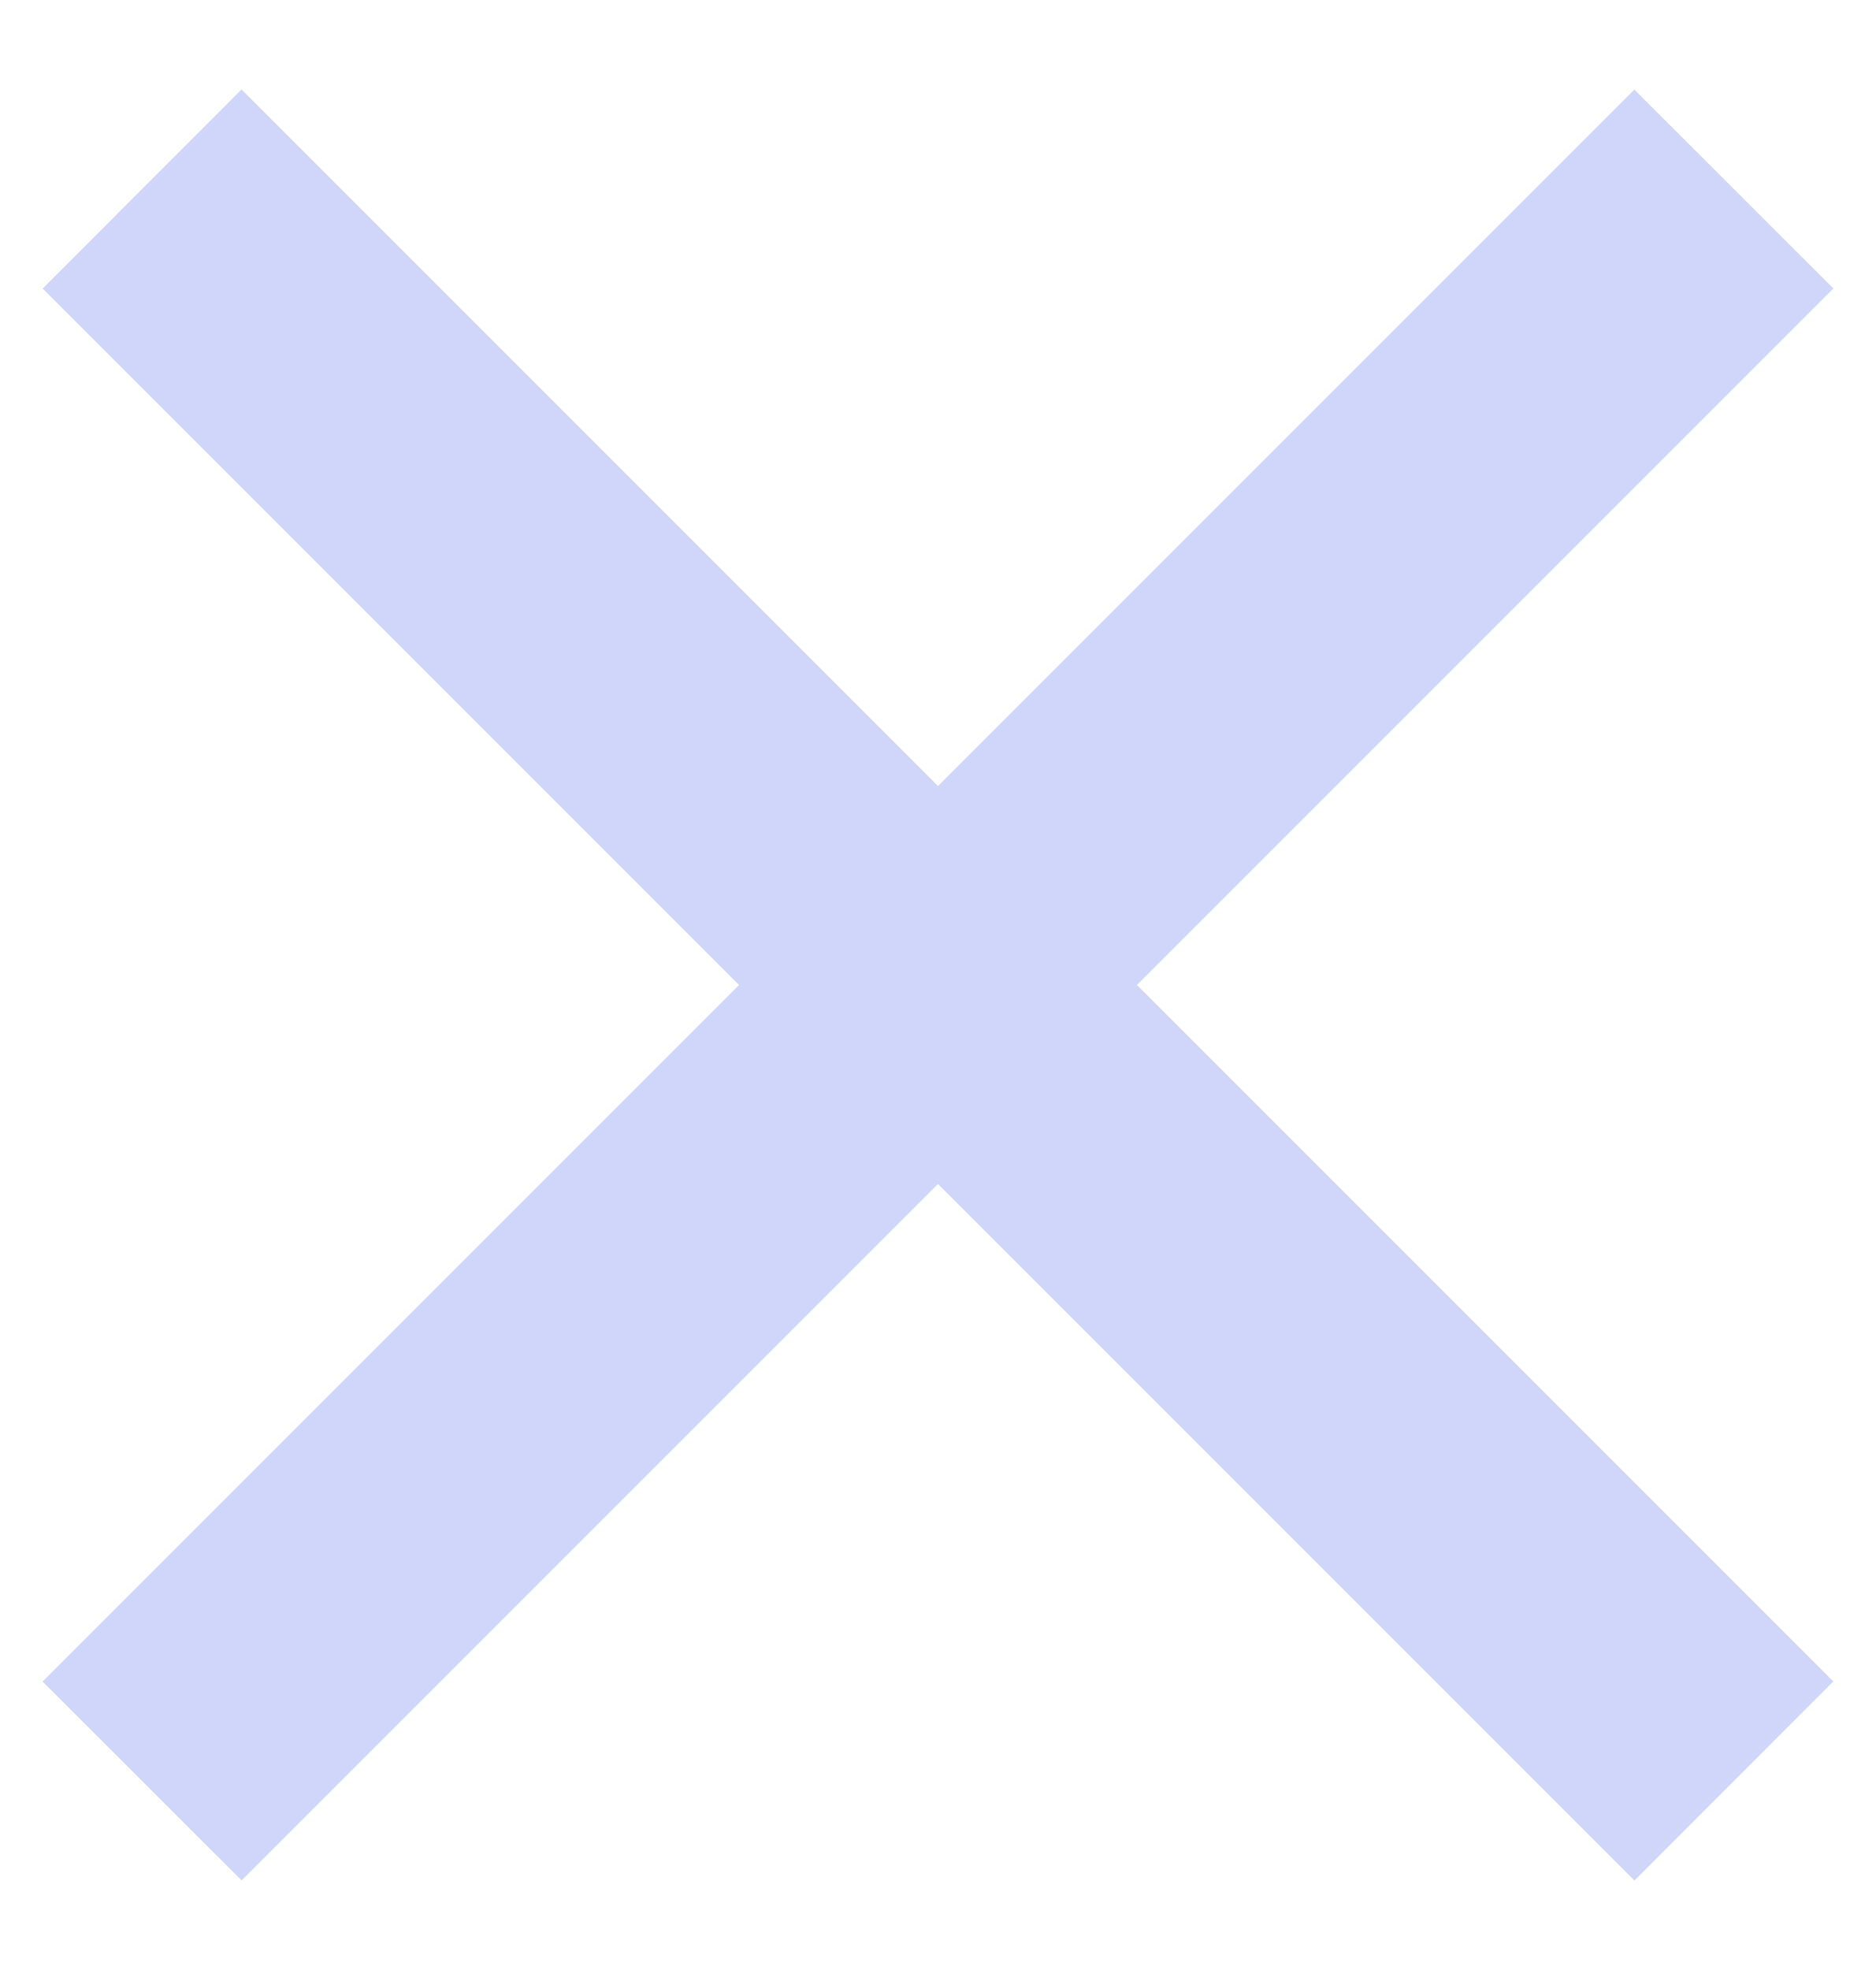
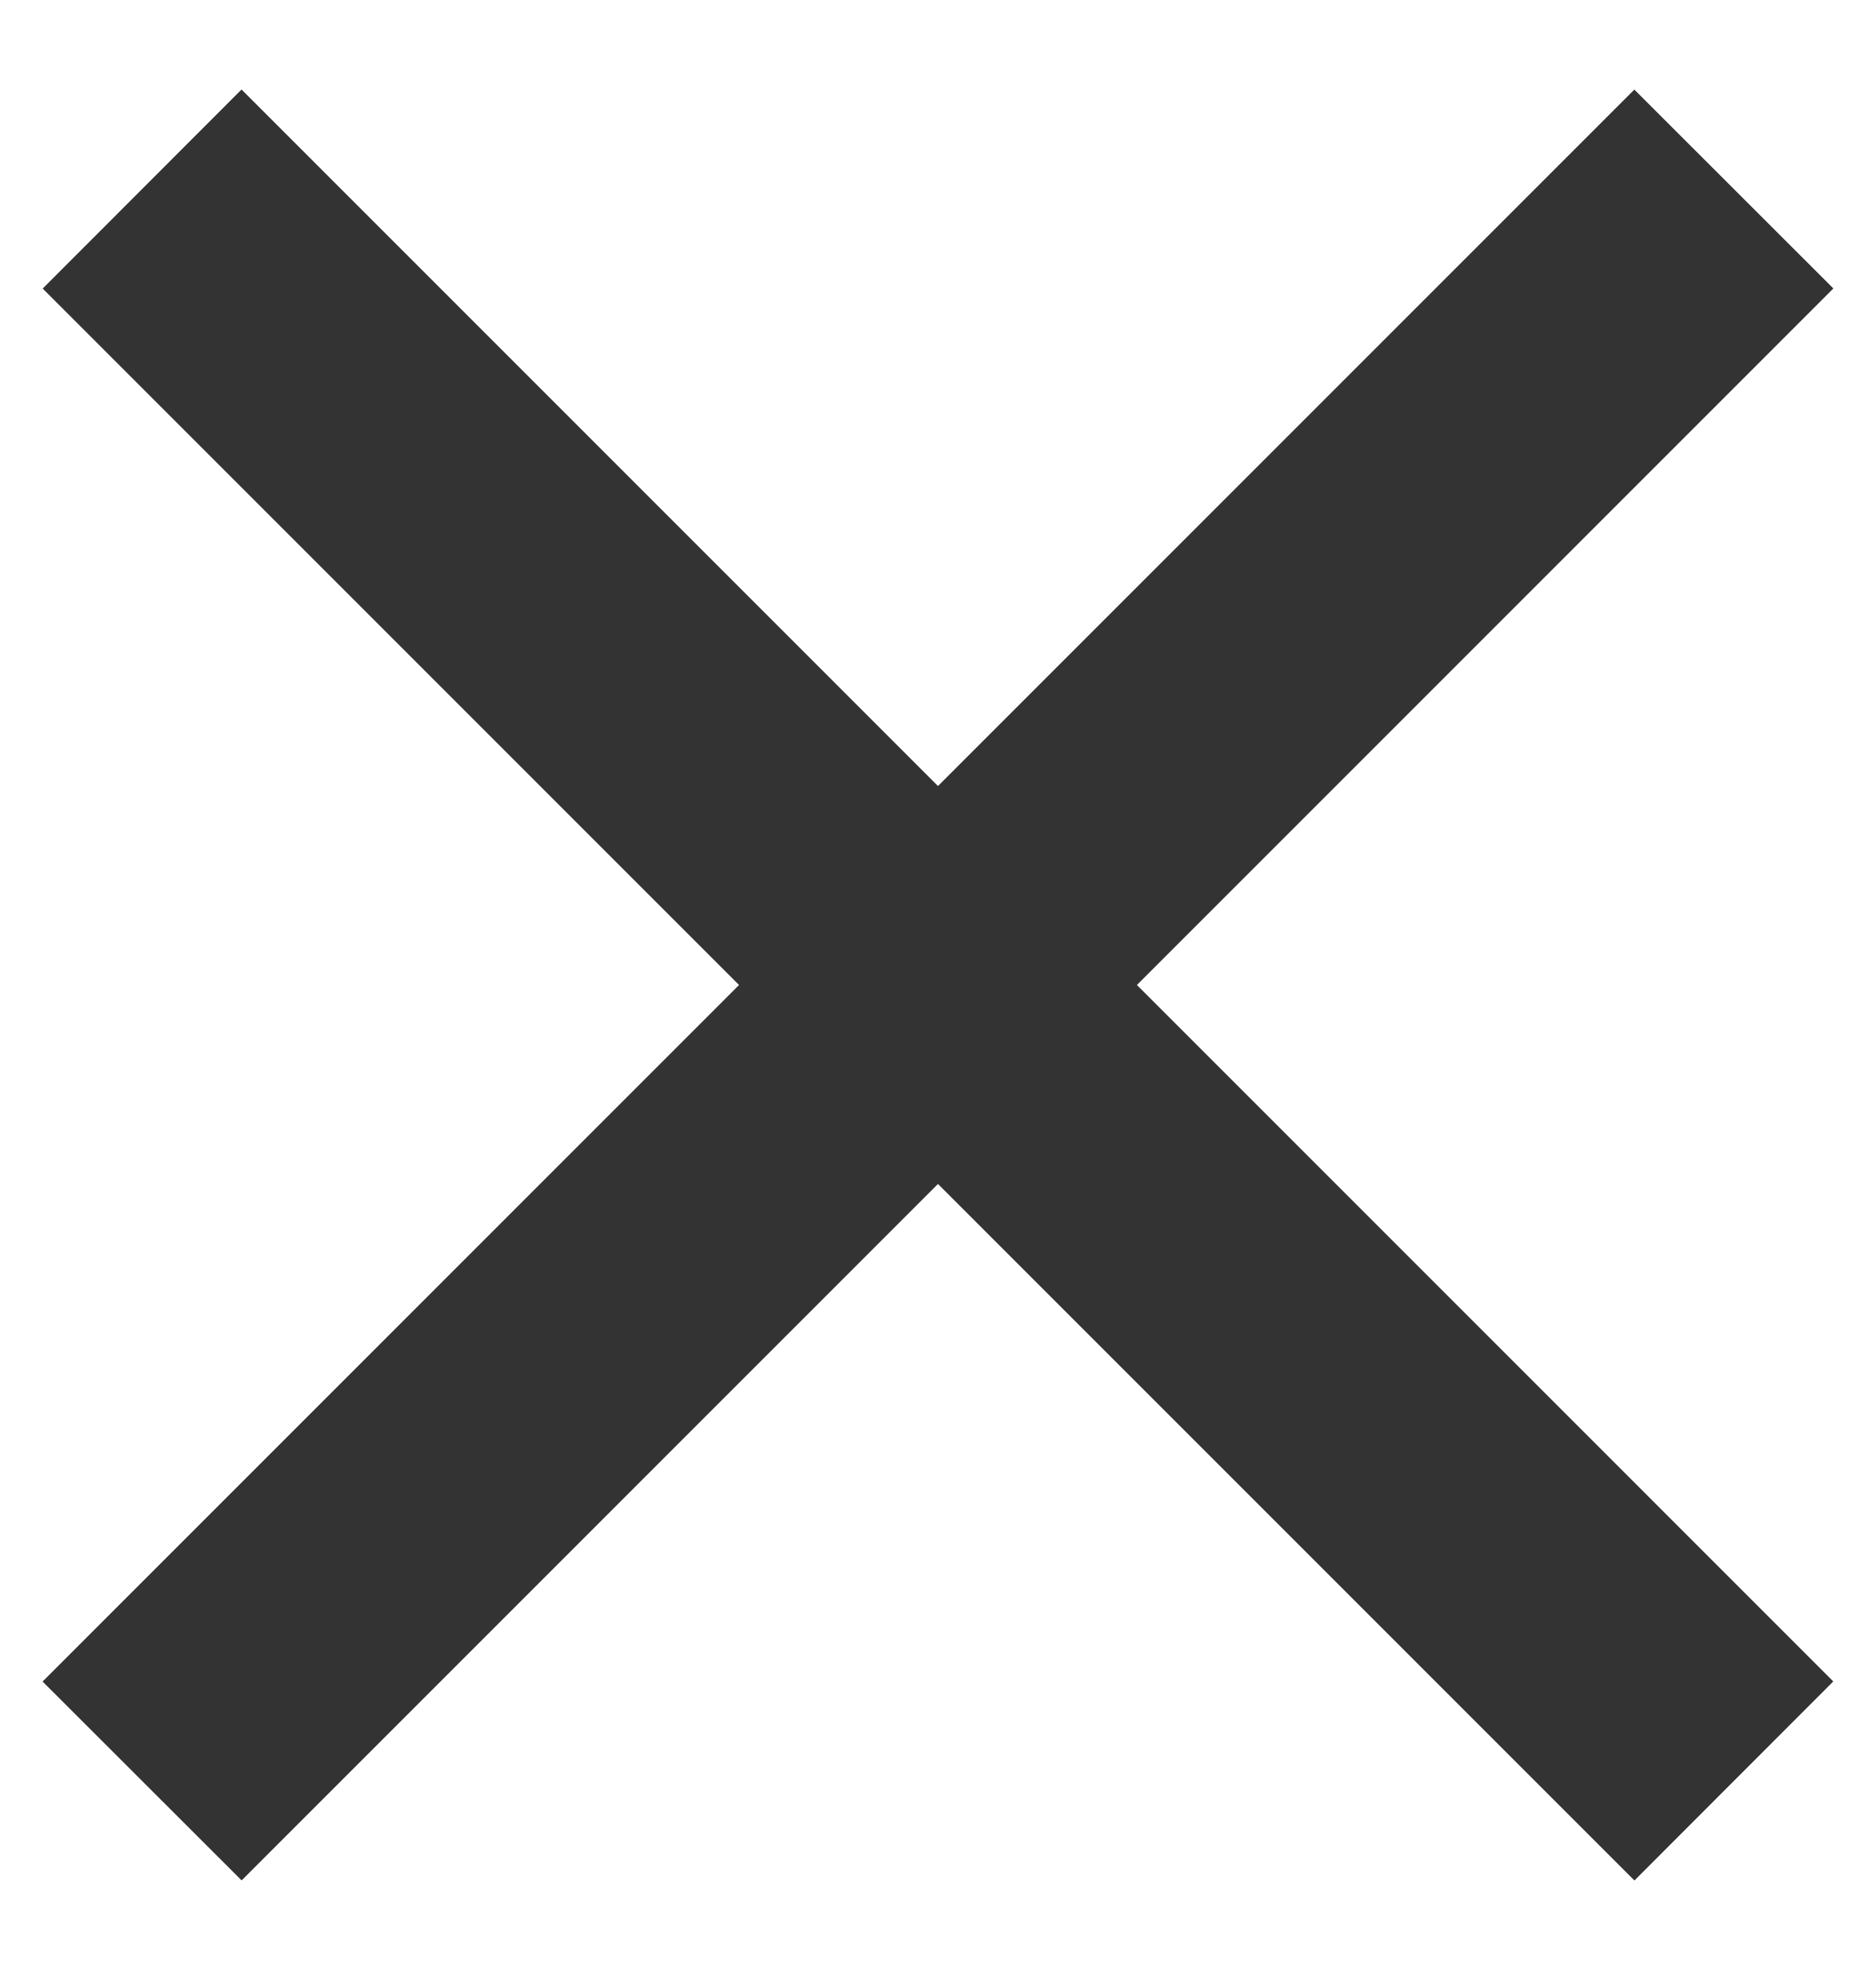
<svg xmlns="http://www.w3.org/2000/svg" width="20" height="21">
-   <g fill="#D0D6F9" fill-rule="evenodd">
+   <g fill="#333333" fill-rule="evenodd">
    <path d="M2.575.954l16.97 16.97-2.12 2.122L.455 3.076z" />
    <path d="M.454 17.925L17.424.955l2.122 2.12-16.97 16.97z" />
  </g>
</svg>
